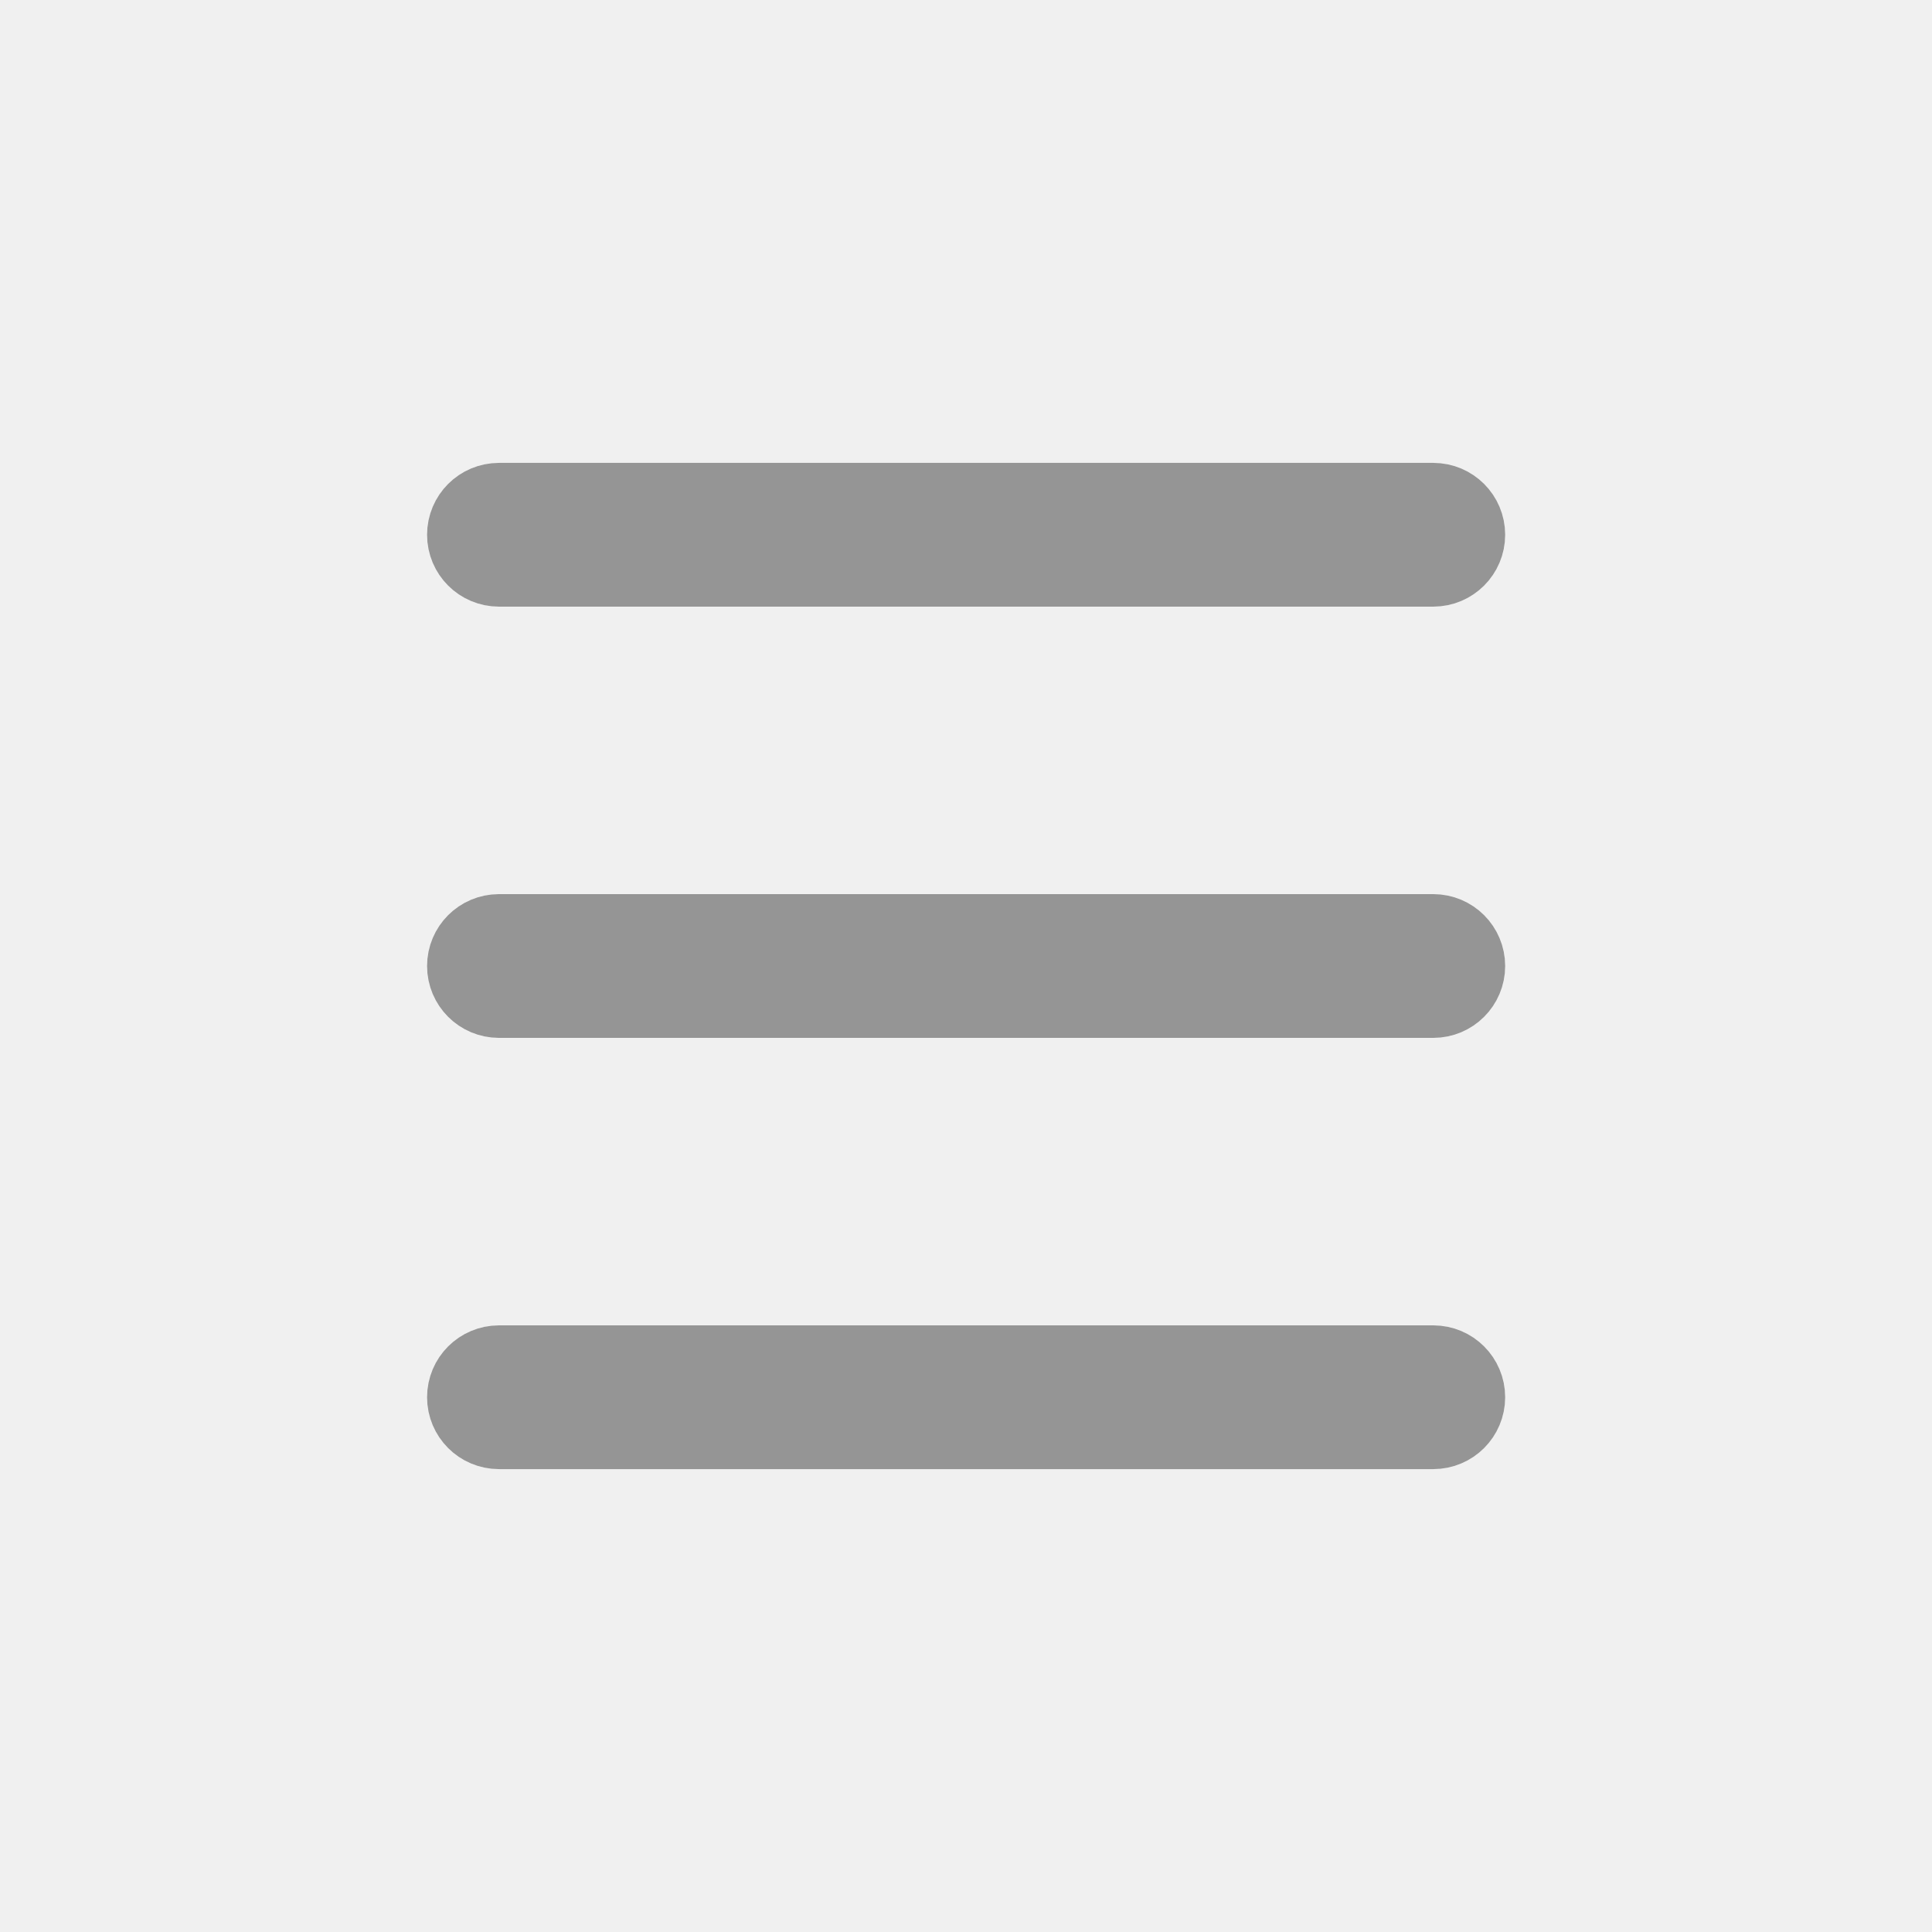
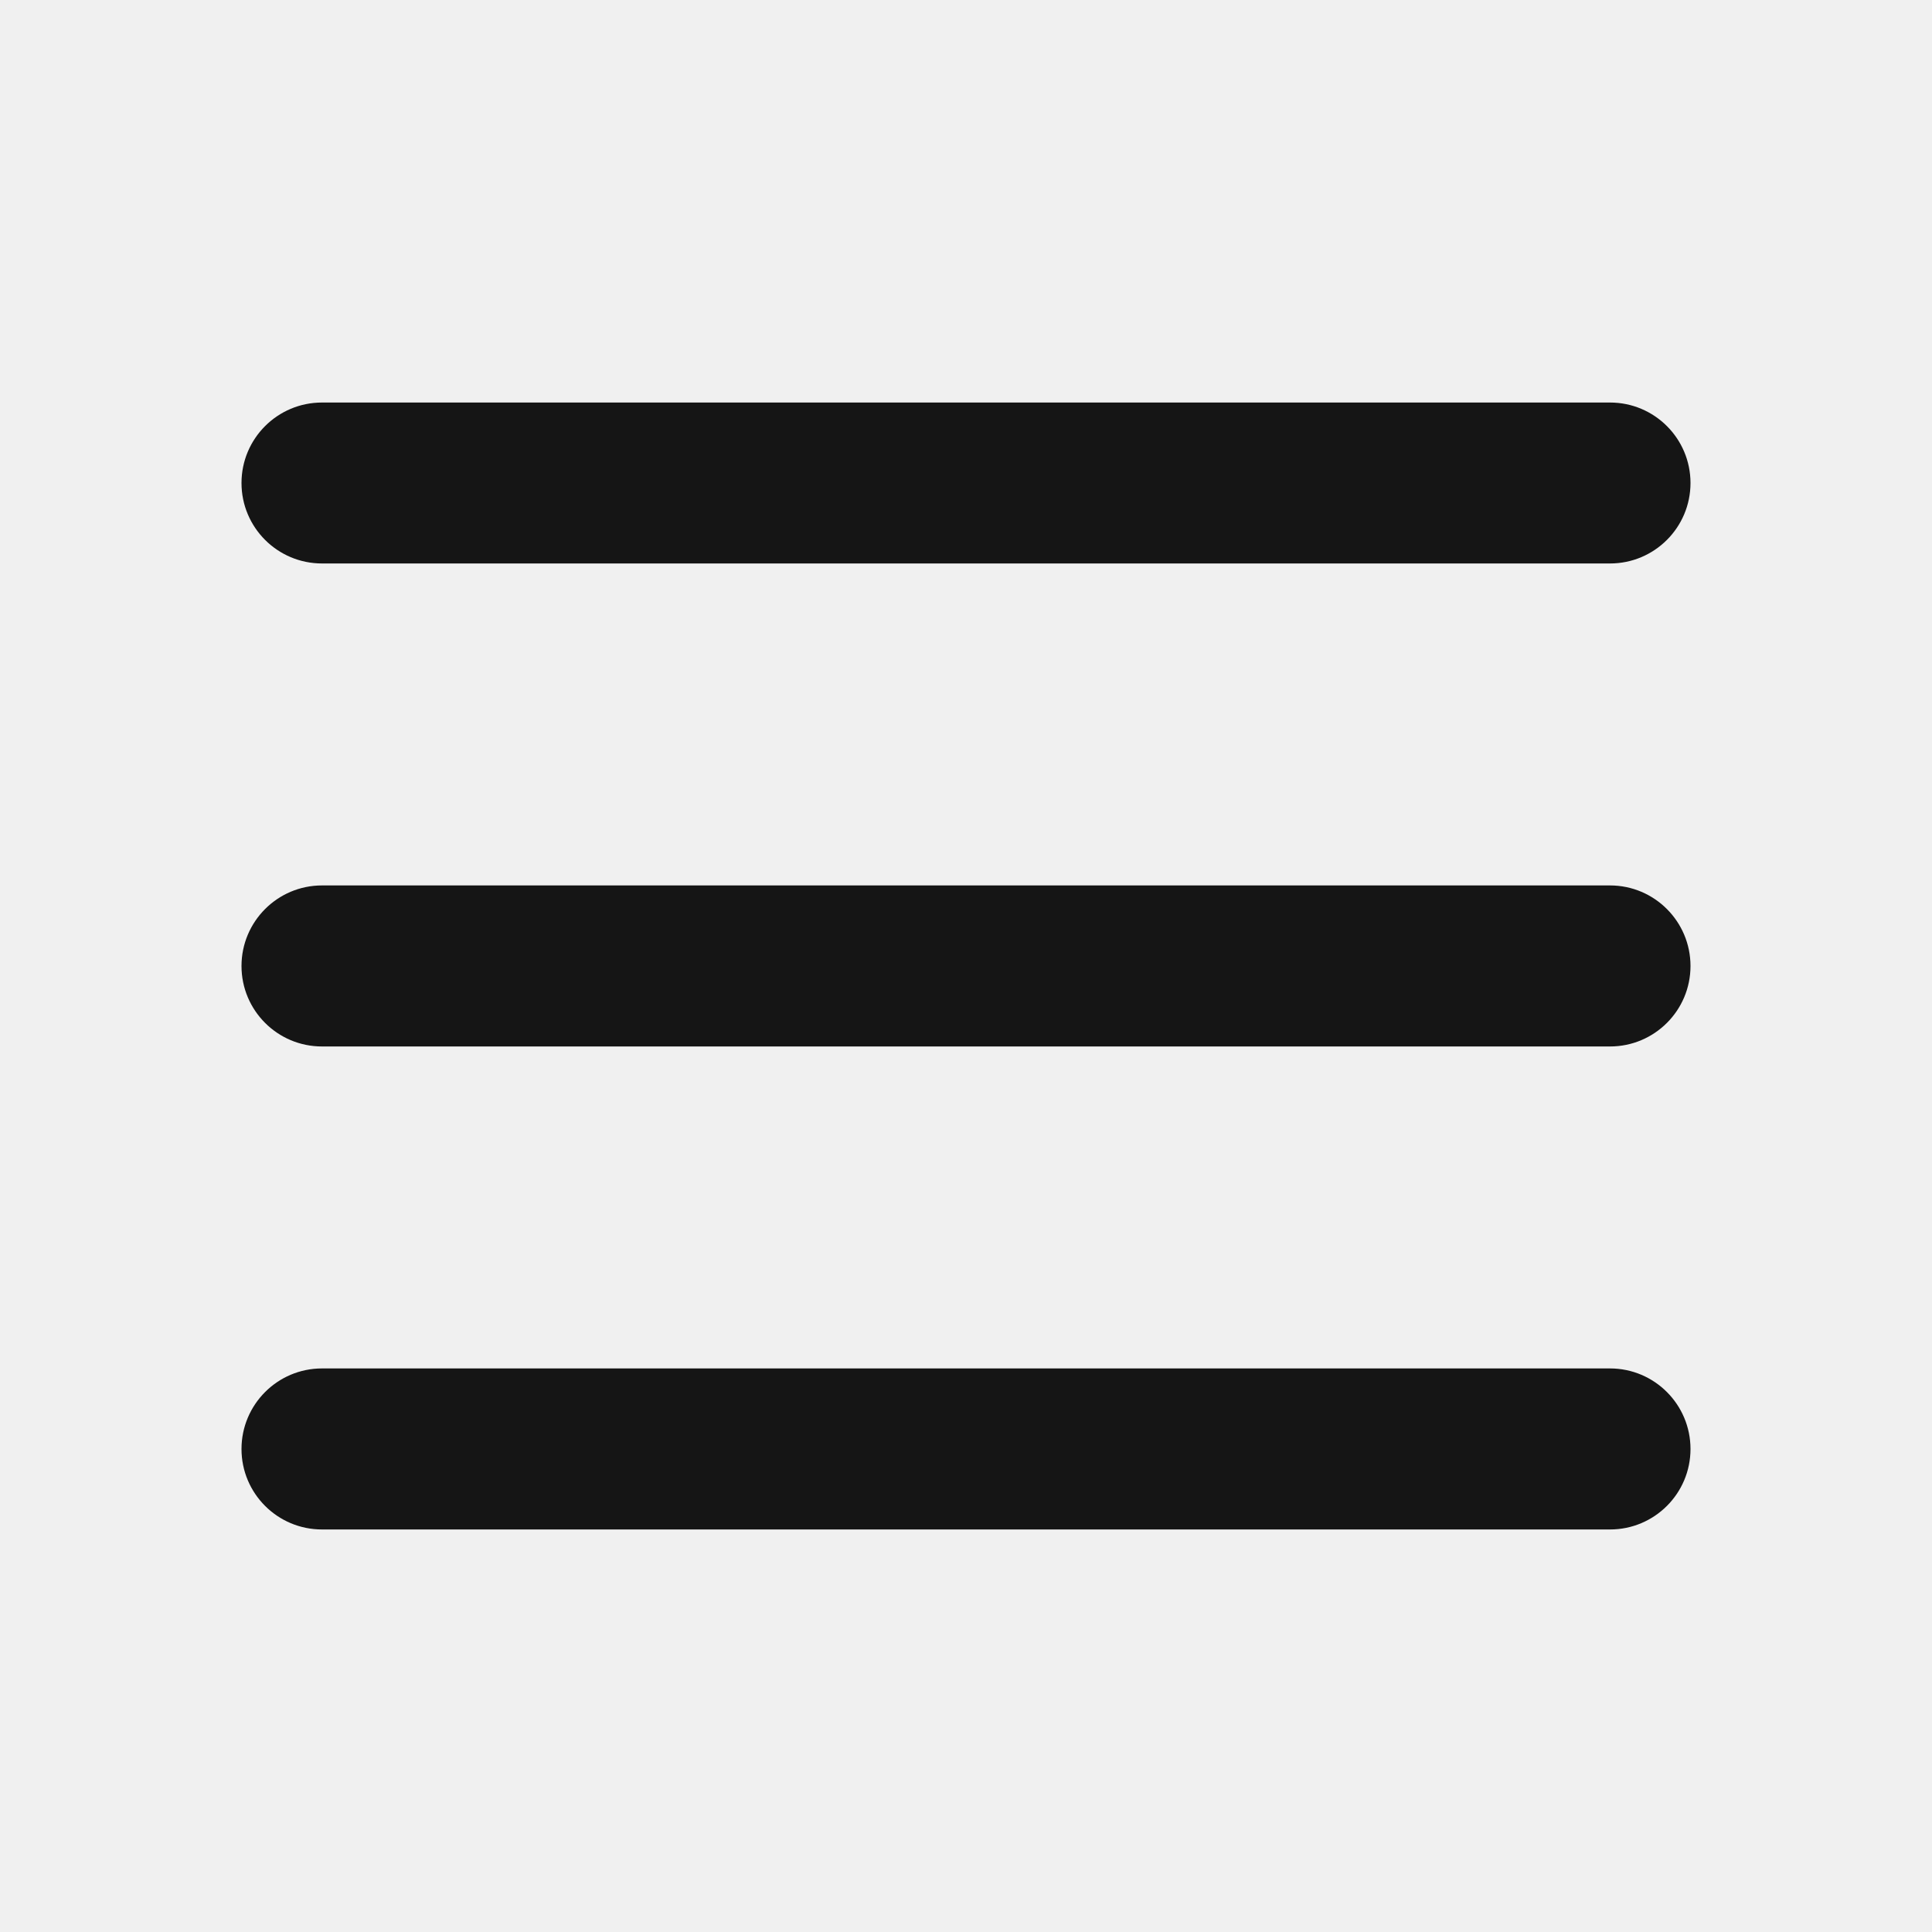
- <svg xmlns="http://www.w3.org/2000/svg" width="24" height="24" viewBox="0 0 24 24" fill="none">
-   <path d="M17.805 5.75H6.198C5.705 5.75 5.305 6.15 5.305 6.643C5.305 7.136 5.705 7.536 6.198 7.536H17.805C18.298 7.536 18.698 7.136 18.698 6.643C18.698 6.15 18.298 5.75 17.805 5.75Z" fill="white" />
-   <path d="M17.805 6.25H6.198C5.981 6.25 5.805 6.426 5.805 6.643C5.805 6.86 5.981 7.036 6.198 7.036H17.805C18.022 7.036 18.198 6.86 18.198 6.643C18.198 6.426 18.022 6.25 17.805 6.25Z" stroke="#959595" />
-   <path d="M17.805 11.107H6.198C5.705 11.107 5.305 11.507 5.305 12C5.305 12.493 5.705 12.893 6.198 12.893H17.805C18.298 12.893 18.698 12.493 18.698 12C18.698 11.507 18.298 11.107 17.805 11.107Z" fill="white" />
-   <path d="M17.805 11.607H6.198C5.981 11.607 5.805 11.783 5.805 12C5.805 12.217 5.981 12.393 6.198 12.393H17.805C18.022 12.393 18.198 12.217 18.198 12C18.198 11.783 18.022 11.607 17.805 11.607Z" stroke="#959595" />
-   <path d="M17.805 16.464H6.198C5.705 16.464 5.305 16.864 5.305 17.357C5.305 17.85 5.705 18.25 6.198 18.25H17.805C18.298 18.25 18.698 17.85 18.698 17.357C18.698 16.864 18.298 16.464 17.805 16.464Z" fill="white" />
-   <path d="M17.805 16.964H6.198C5.981 16.964 5.805 17.14 5.805 17.357C5.805 17.574 5.981 17.75 6.198 17.75H17.805C18.022 17.75 18.198 17.574 18.198 17.357C18.198 17.14 18.022 16.964 17.805 16.964Z" stroke="#959595" />
+ <svg xmlns="http://www.w3.org/2000/svg" width="20" height="20" viewBox="0 0 20 20" fill="none">
+   <path fill-rule="evenodd" clip-rule="evenodd" d="M2.5 5C2.5 4.54 2.873 4.167 3.333 4.167H16.667C17.127 4.167 17.5 4.54 17.5 5C17.5 5.46 17.127 5.833 16.667 5.833H3.333C2.873 5.833 2.5 5.46 2.5 5ZM2.5 10C2.5 9.54 2.873 9.166 3.333 9.166H16.667C17.127 9.166 17.5 9.54 17.5 10C17.5 10.46 17.127 10.833 16.667 10.833H3.333C2.873 10.833 2.5 10.46 2.5 10ZM2.5 15C2.5 14.54 2.873 14.166 3.333 14.166H16.667C17.127 14.166 17.5 14.54 17.5 15C17.5 15.46 17.127 15.833 16.667 15.833H3.333C2.873 15.833 2.5 15.46 2.5 15Z" fill="#151515" />
</svg>
